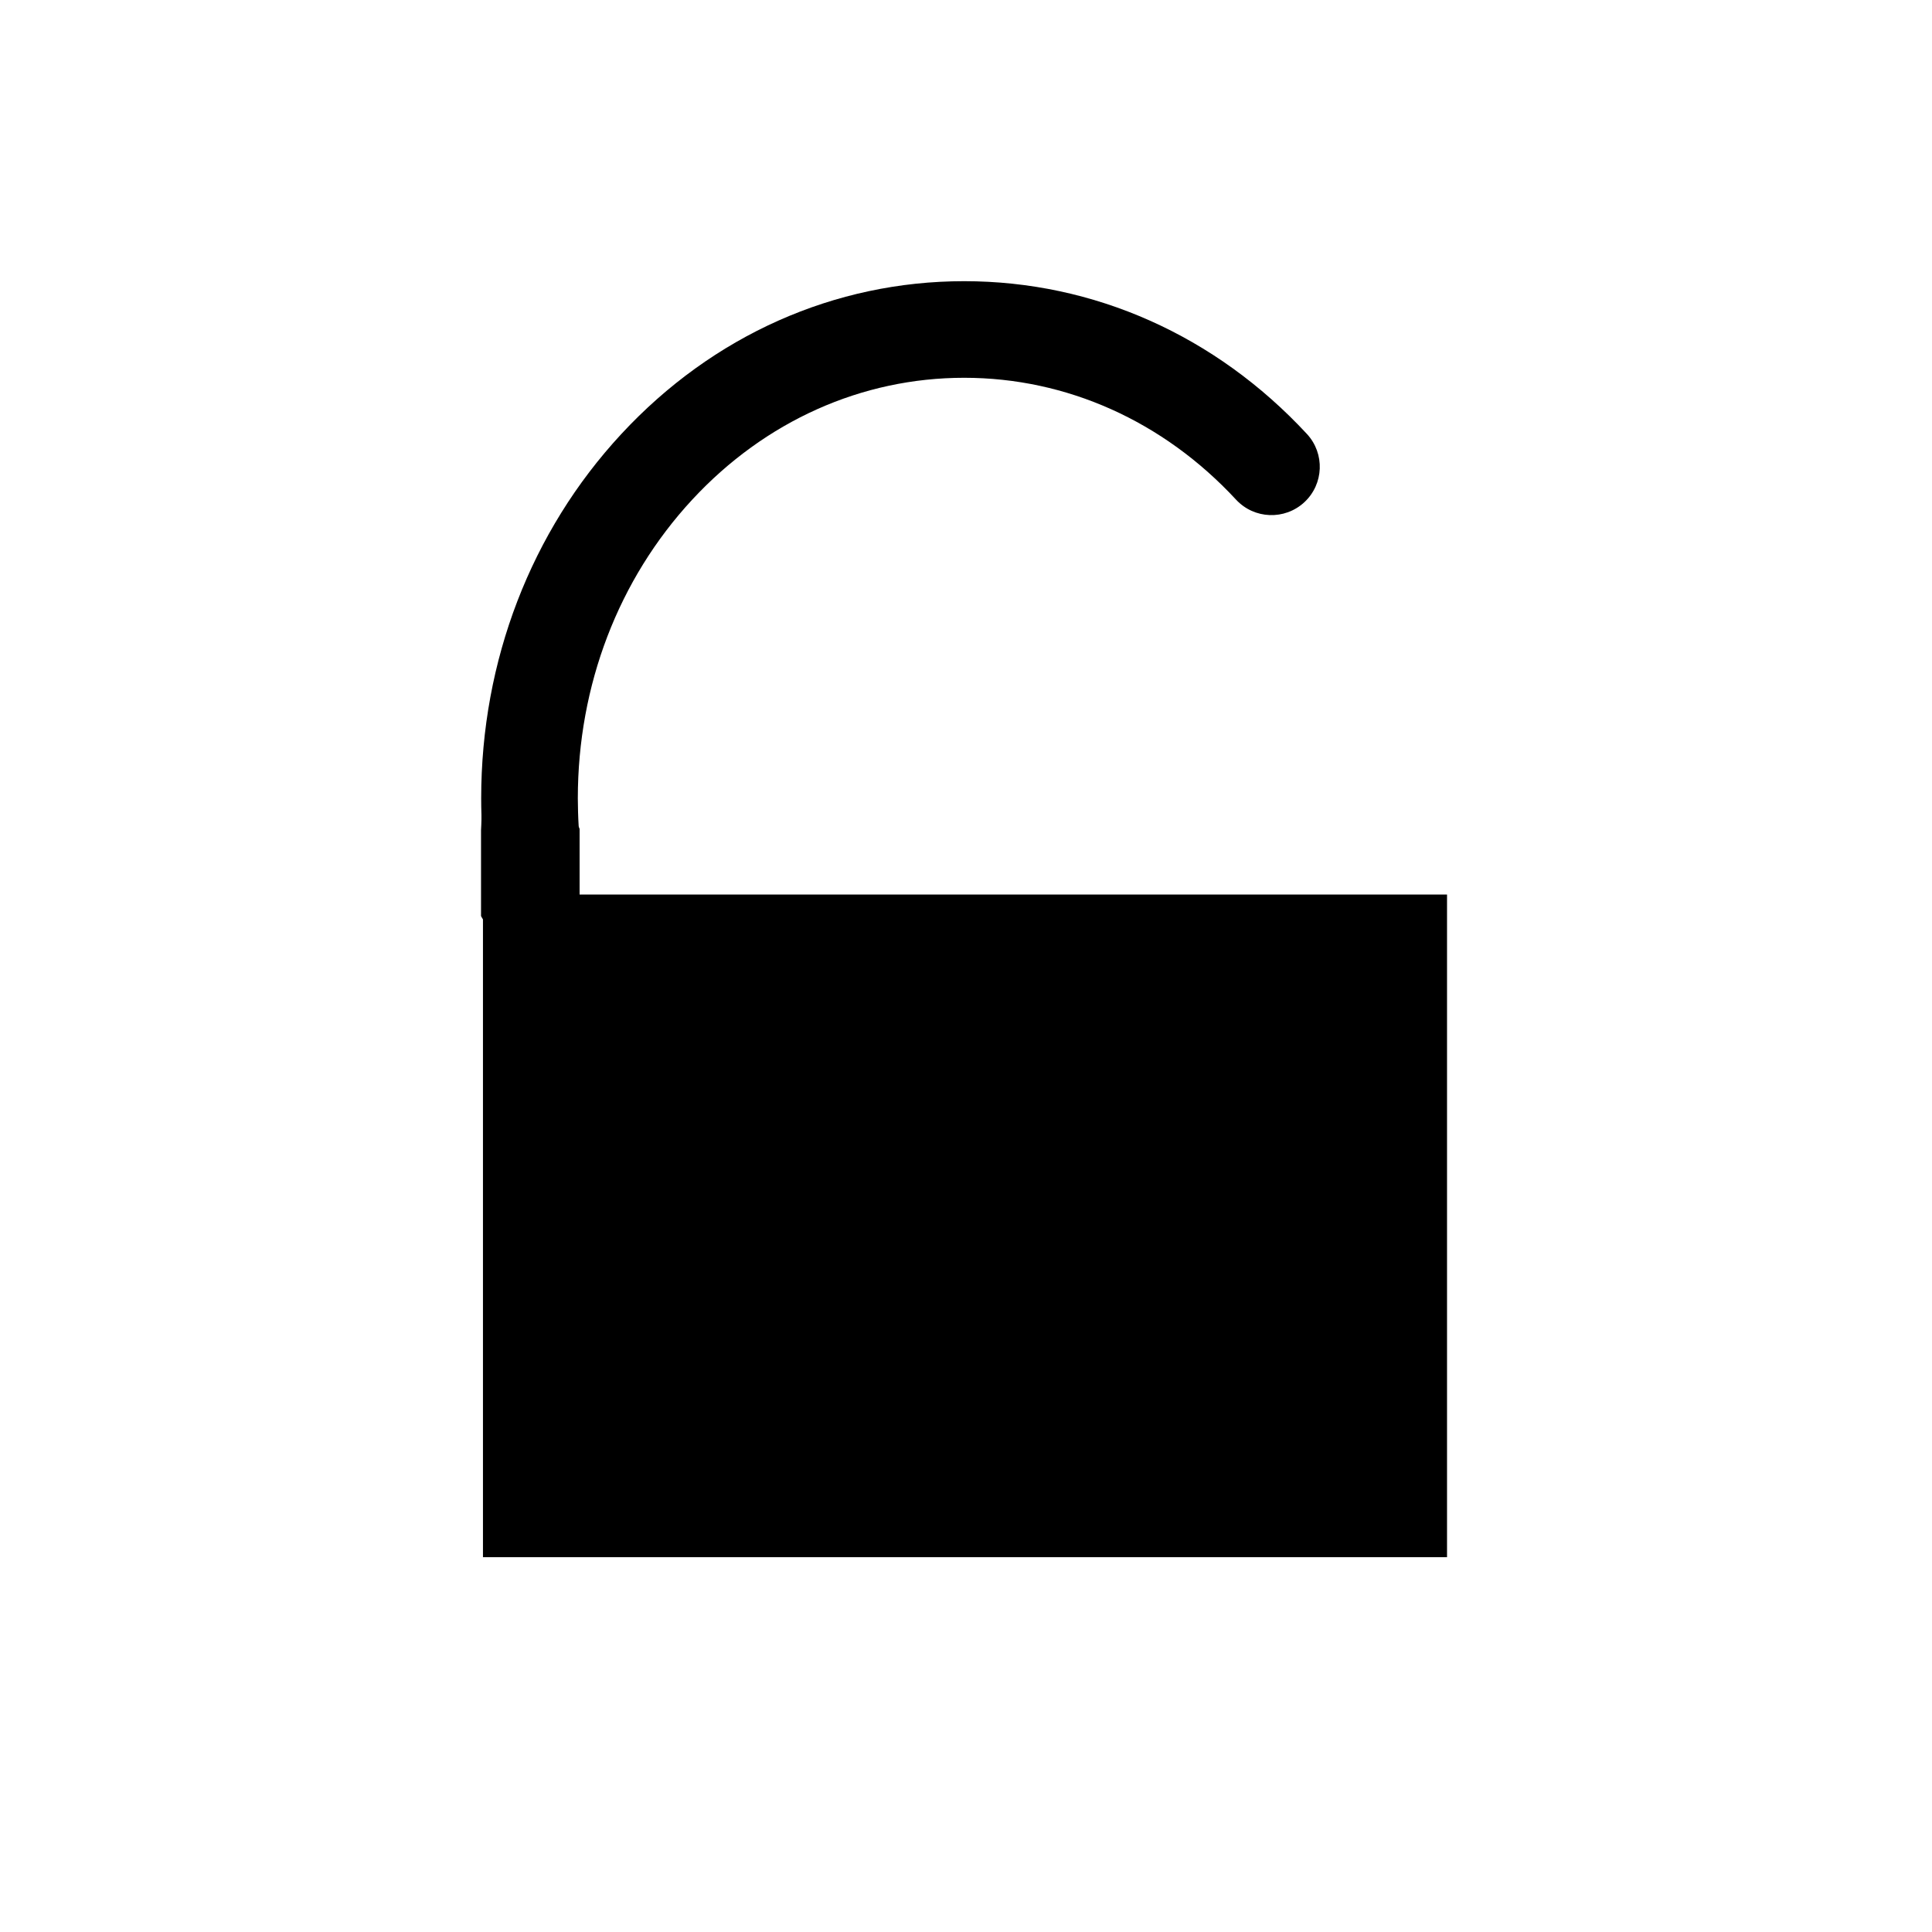
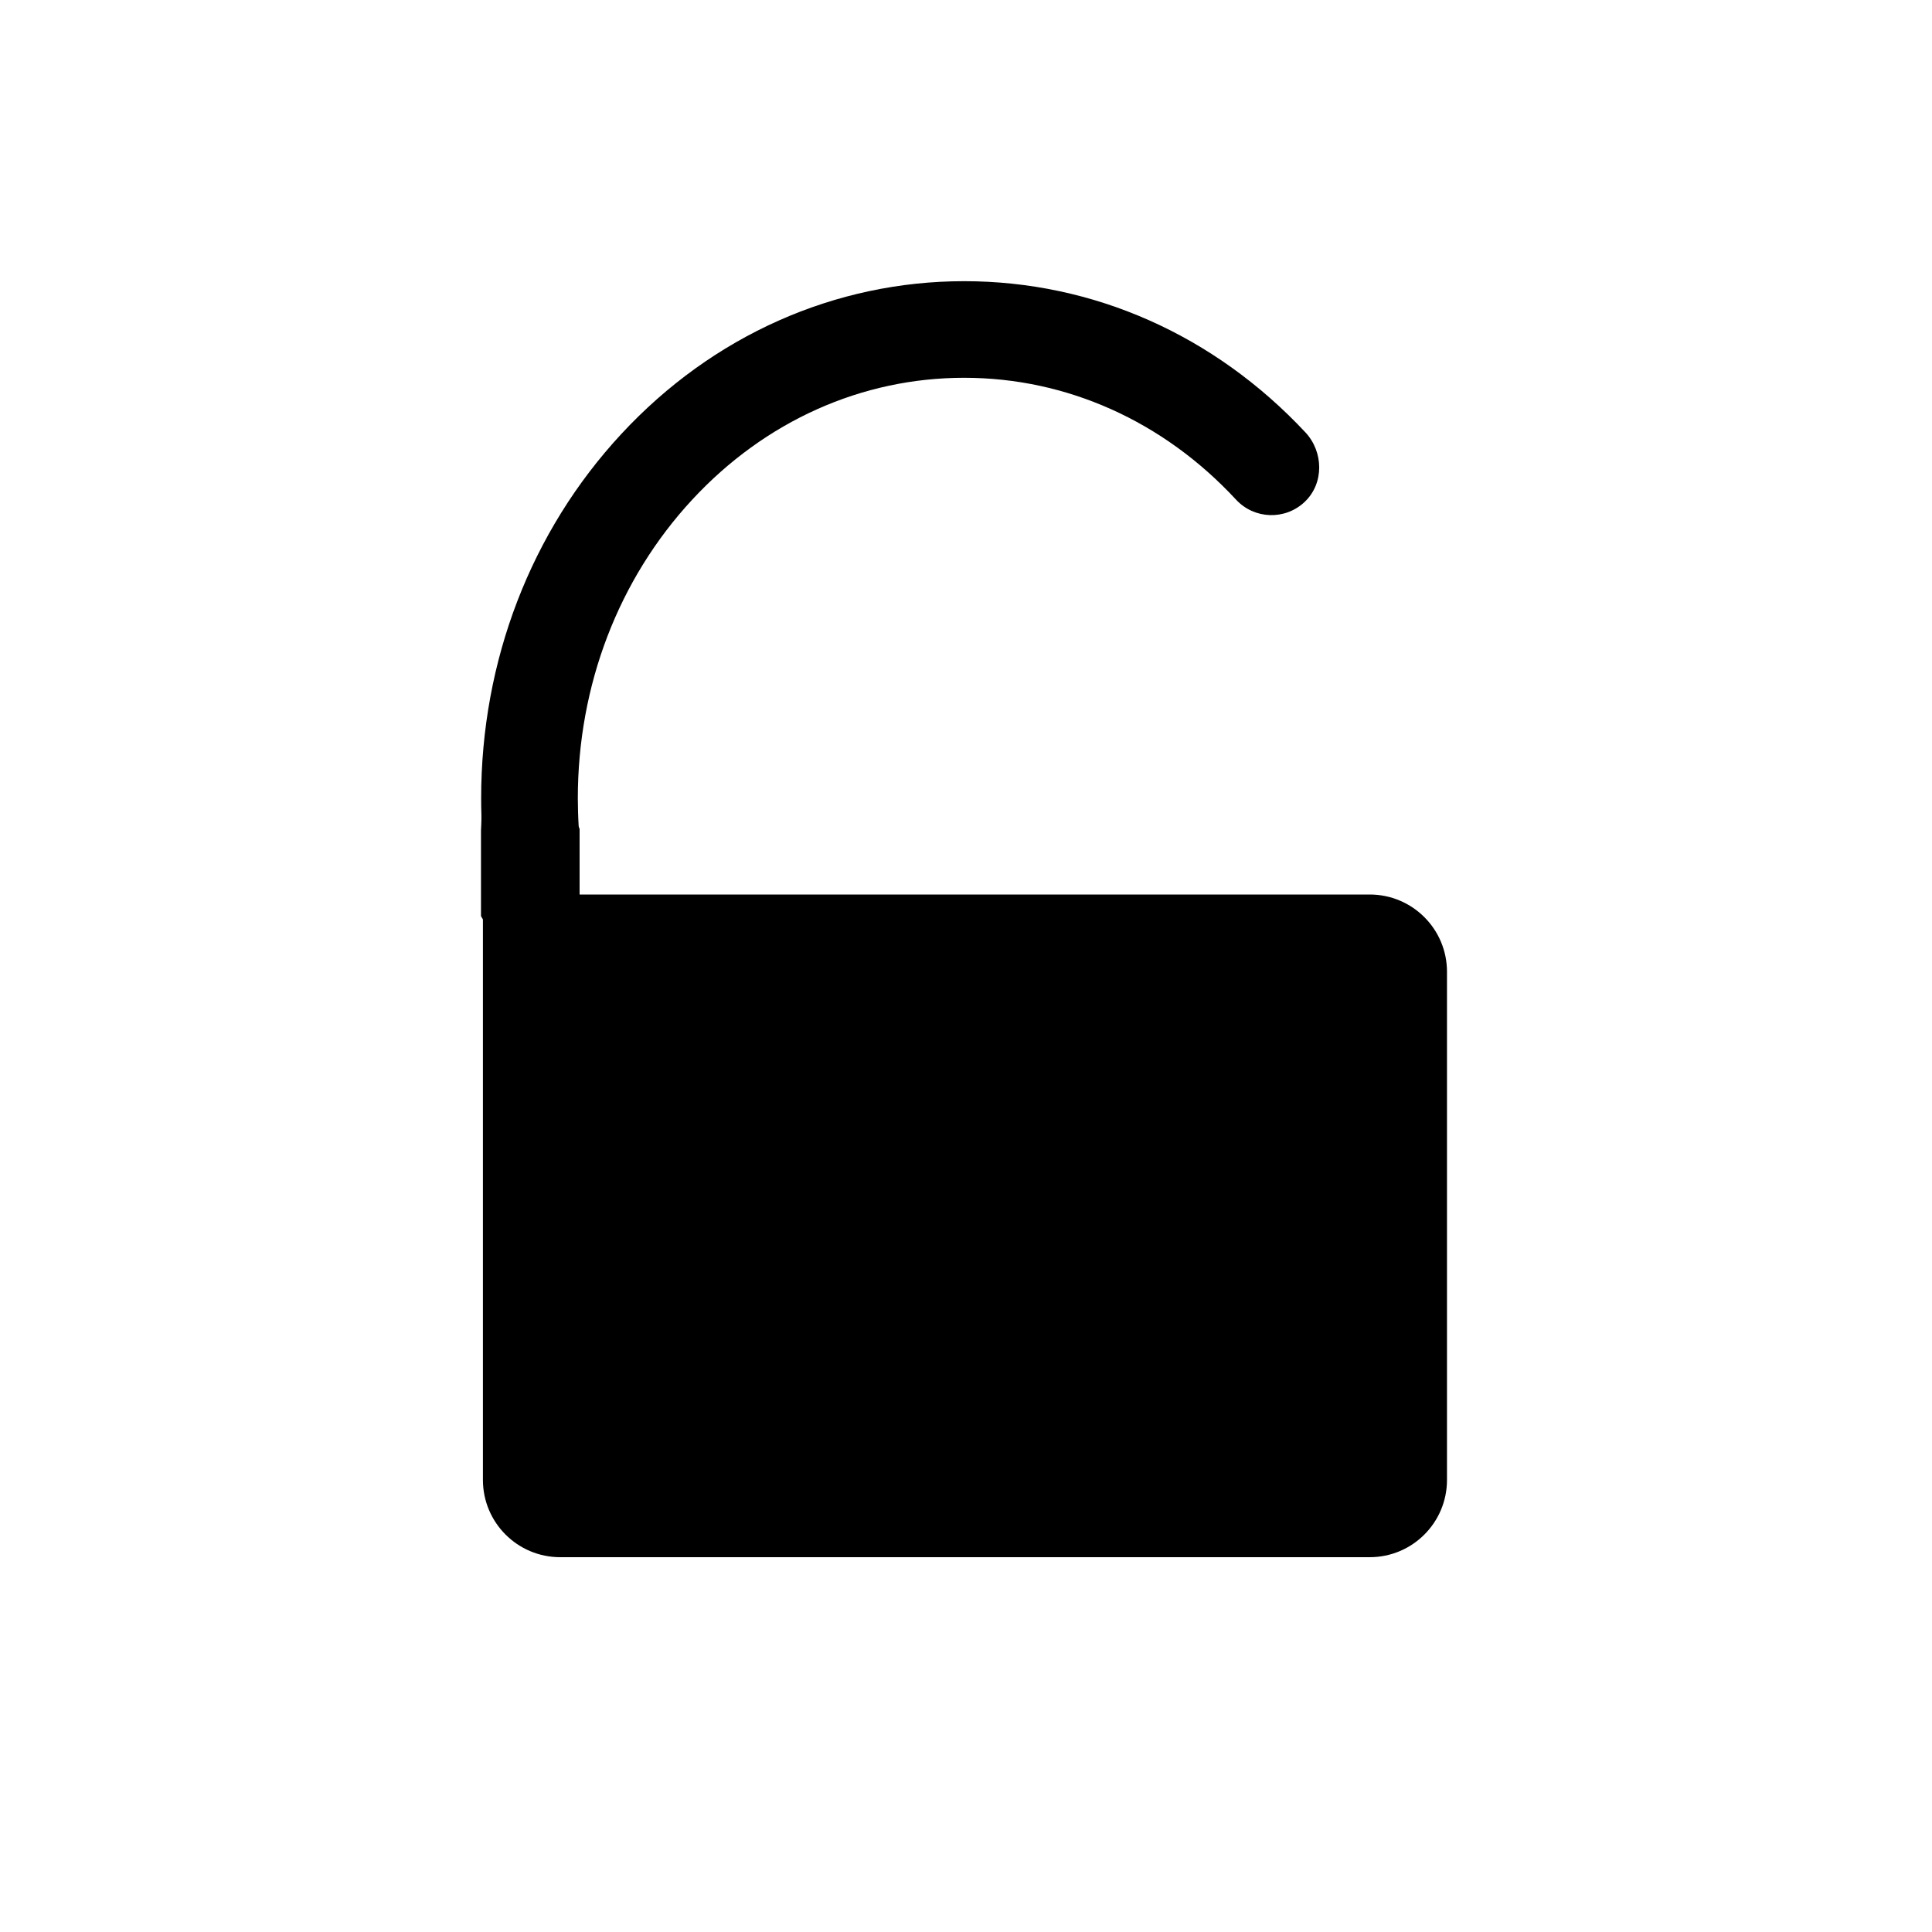
<svg xmlns="http://www.w3.org/2000/svg" id="a" data-name="layer1" viewBox="0 0 500 500">
-   <path d="M150,231.5v-16.98s-.23-.5-.24-.74c-.07-1.21-.13-2.42-.16-3.59-.04-1.21-.06-2.41-.06-3.58,0-29.25,10.52-56.7,29.61-77.3,18.85-20.34,43.85-31.54,70.37-31.54s51.52,11.2,70.37,31.54c4.69,5.06,12.6,5.36,17.67.67,5.06-4.69,5.36-12.6.67-17.67-23.64-25.5-55.14-39.54-88.71-39.54s-65.07,14.04-88.71,39.54c-23.4,25.23-36.28,58.72-36.28,94.29,0,1.43.02,2.9.07,4.37.04,1.28-.11,3.91-.11,3.91v22.19s.31.58.5.87v165.06h249.5v-171.5h-224.5Z" />
+   <path d="M150,231.5v-16.98s-.23-.5-.24-.74c-.07-1.21-.13-2.42-.16-3.59-.04-1.21-.06-2.41-.06-3.58,0-29.25,10.52-56.7,29.61-77.3,18.85-20.34,43.85-31.54,70.37-31.54s51.52,11.2,70.37,31.54c4.73,5.1,12.71,5.37,17.77.57s4.88-12.95.18-17.98c-23.6-25.24-54.94-39.13-88.33-39.13s-65.07,14.04-88.71,39.54c-23.4,25.23-36.28,58.72-36.28,94.29,0,1.43.02,2.9.07,4.37.04,1.28-.11,3.91-.11,3.91v22.19s.31.58.5.87v145.06c0,11.05,8.95,20,20,20h209.5c11.05,0,20-8.95,20-20v-131.5c0-11.05-8.95-20-20-20h-204.5Z" />
</svg>
